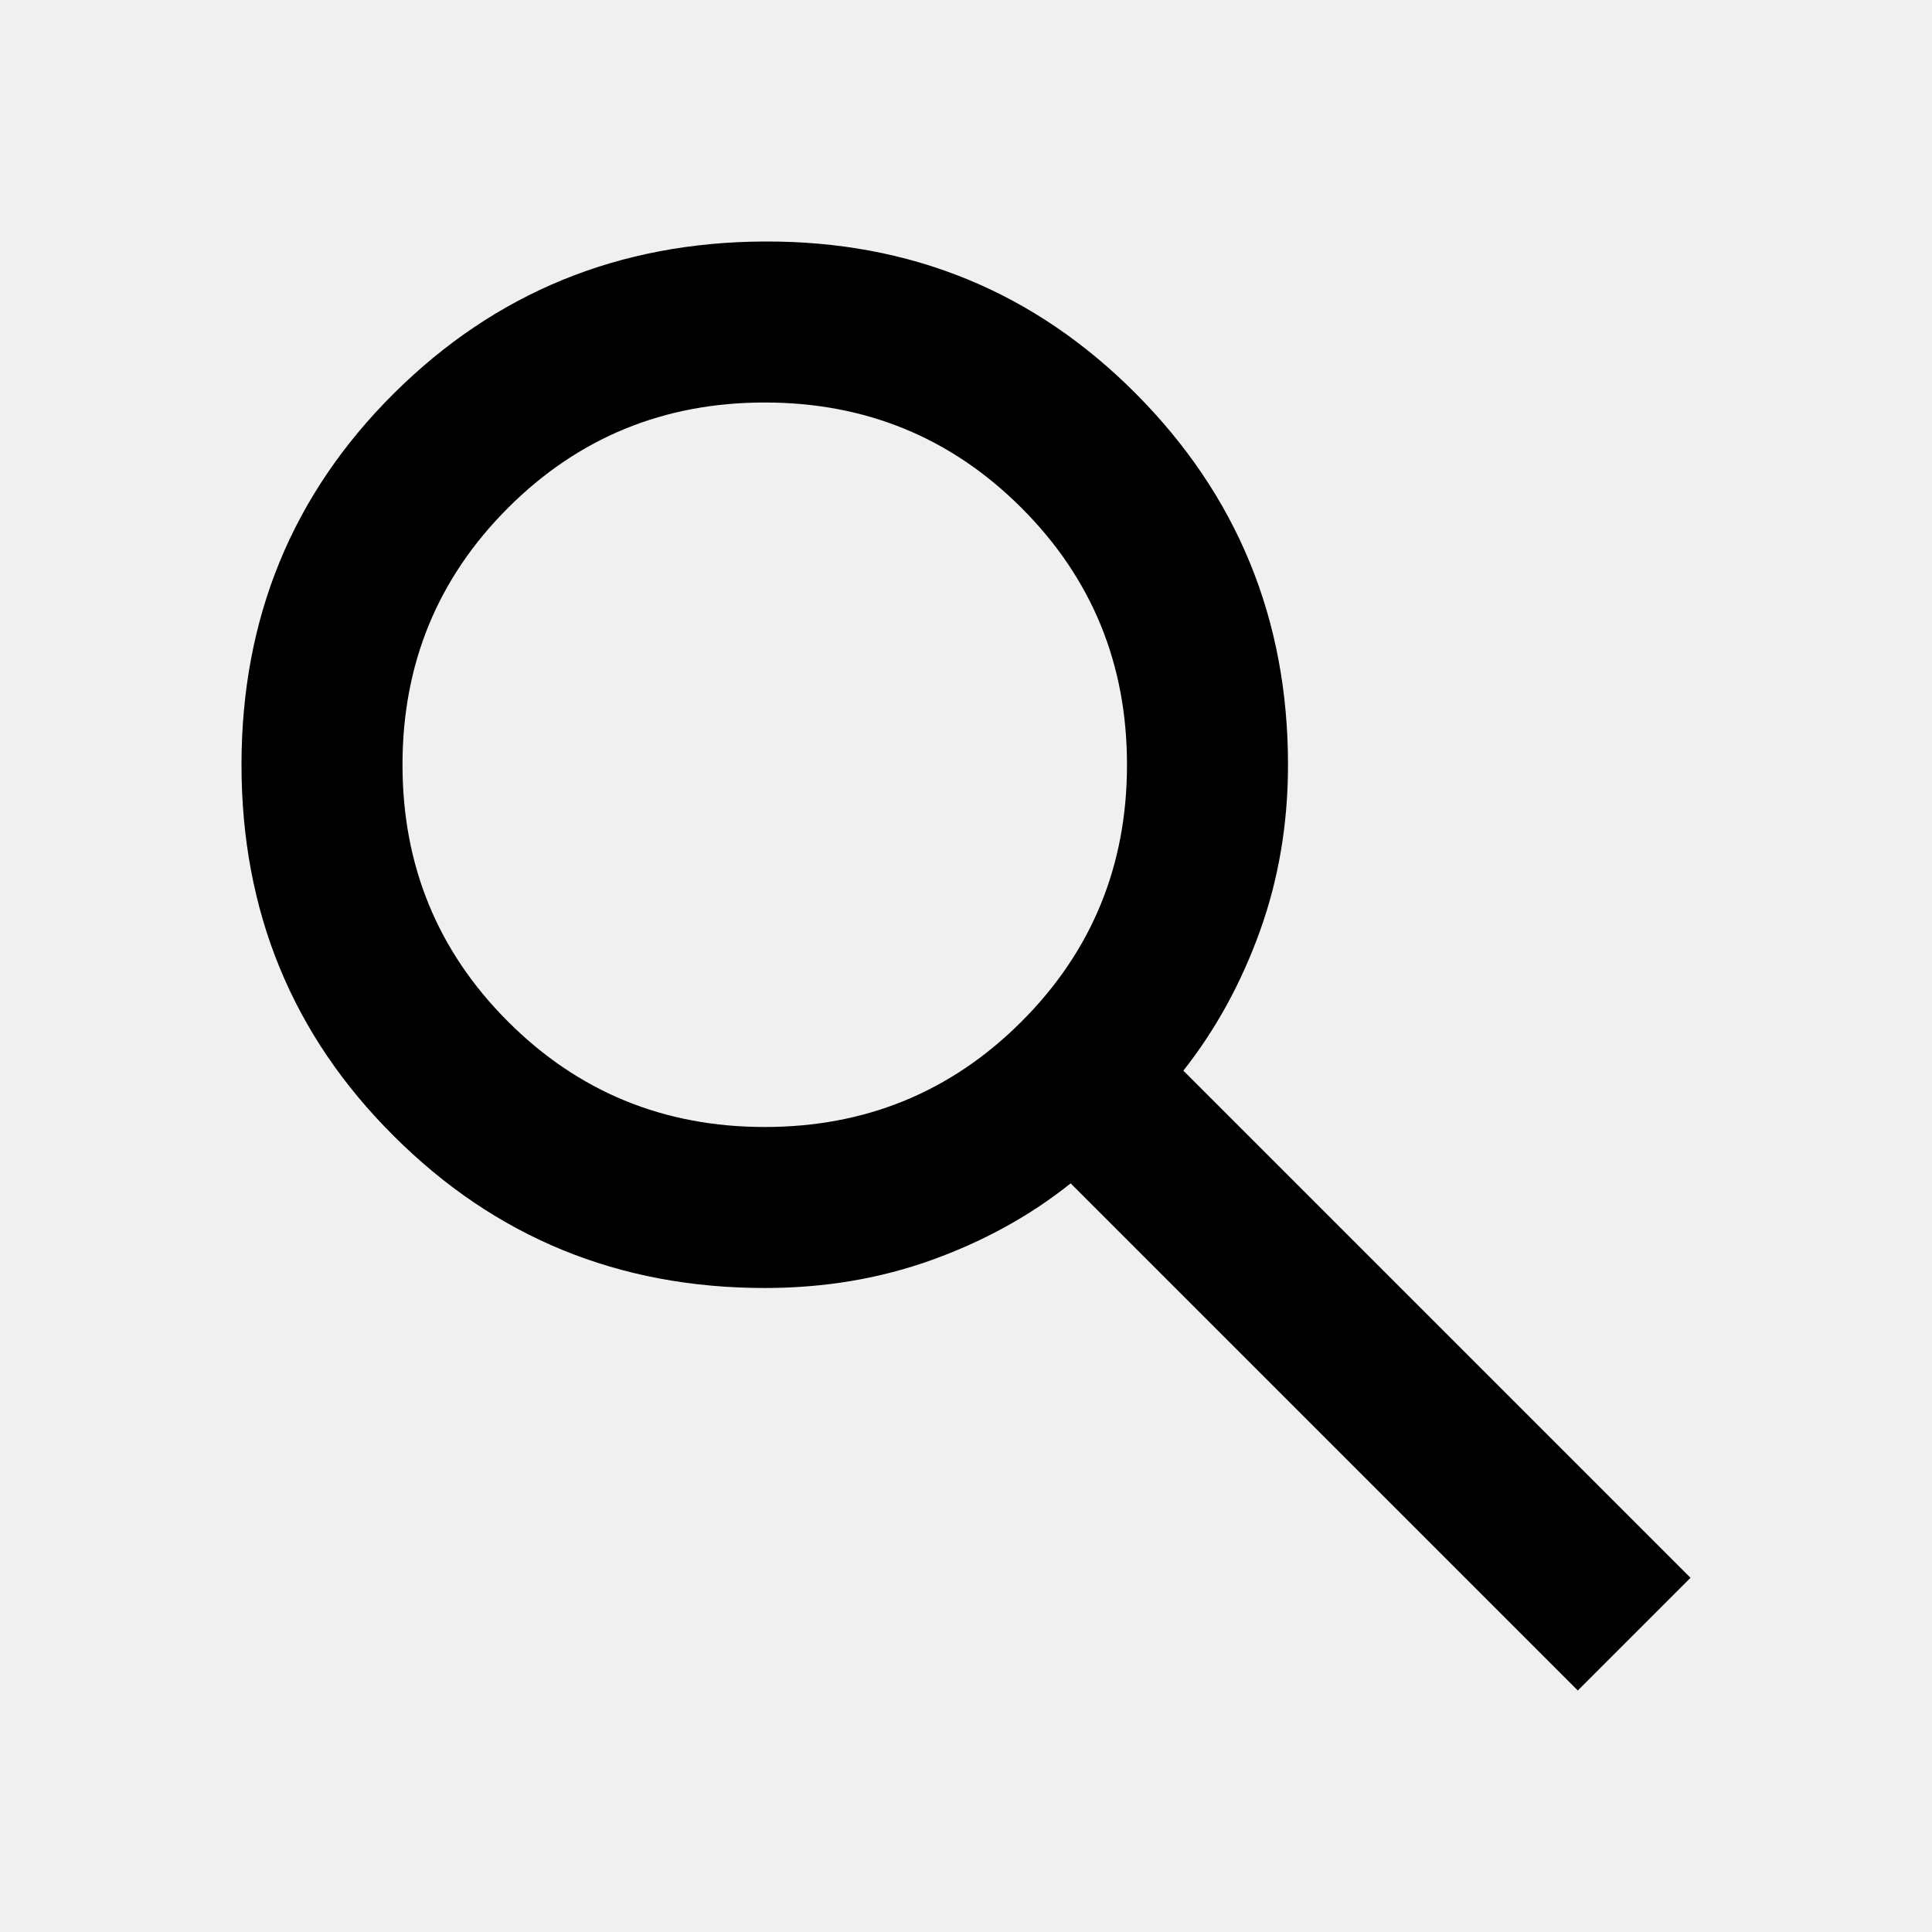
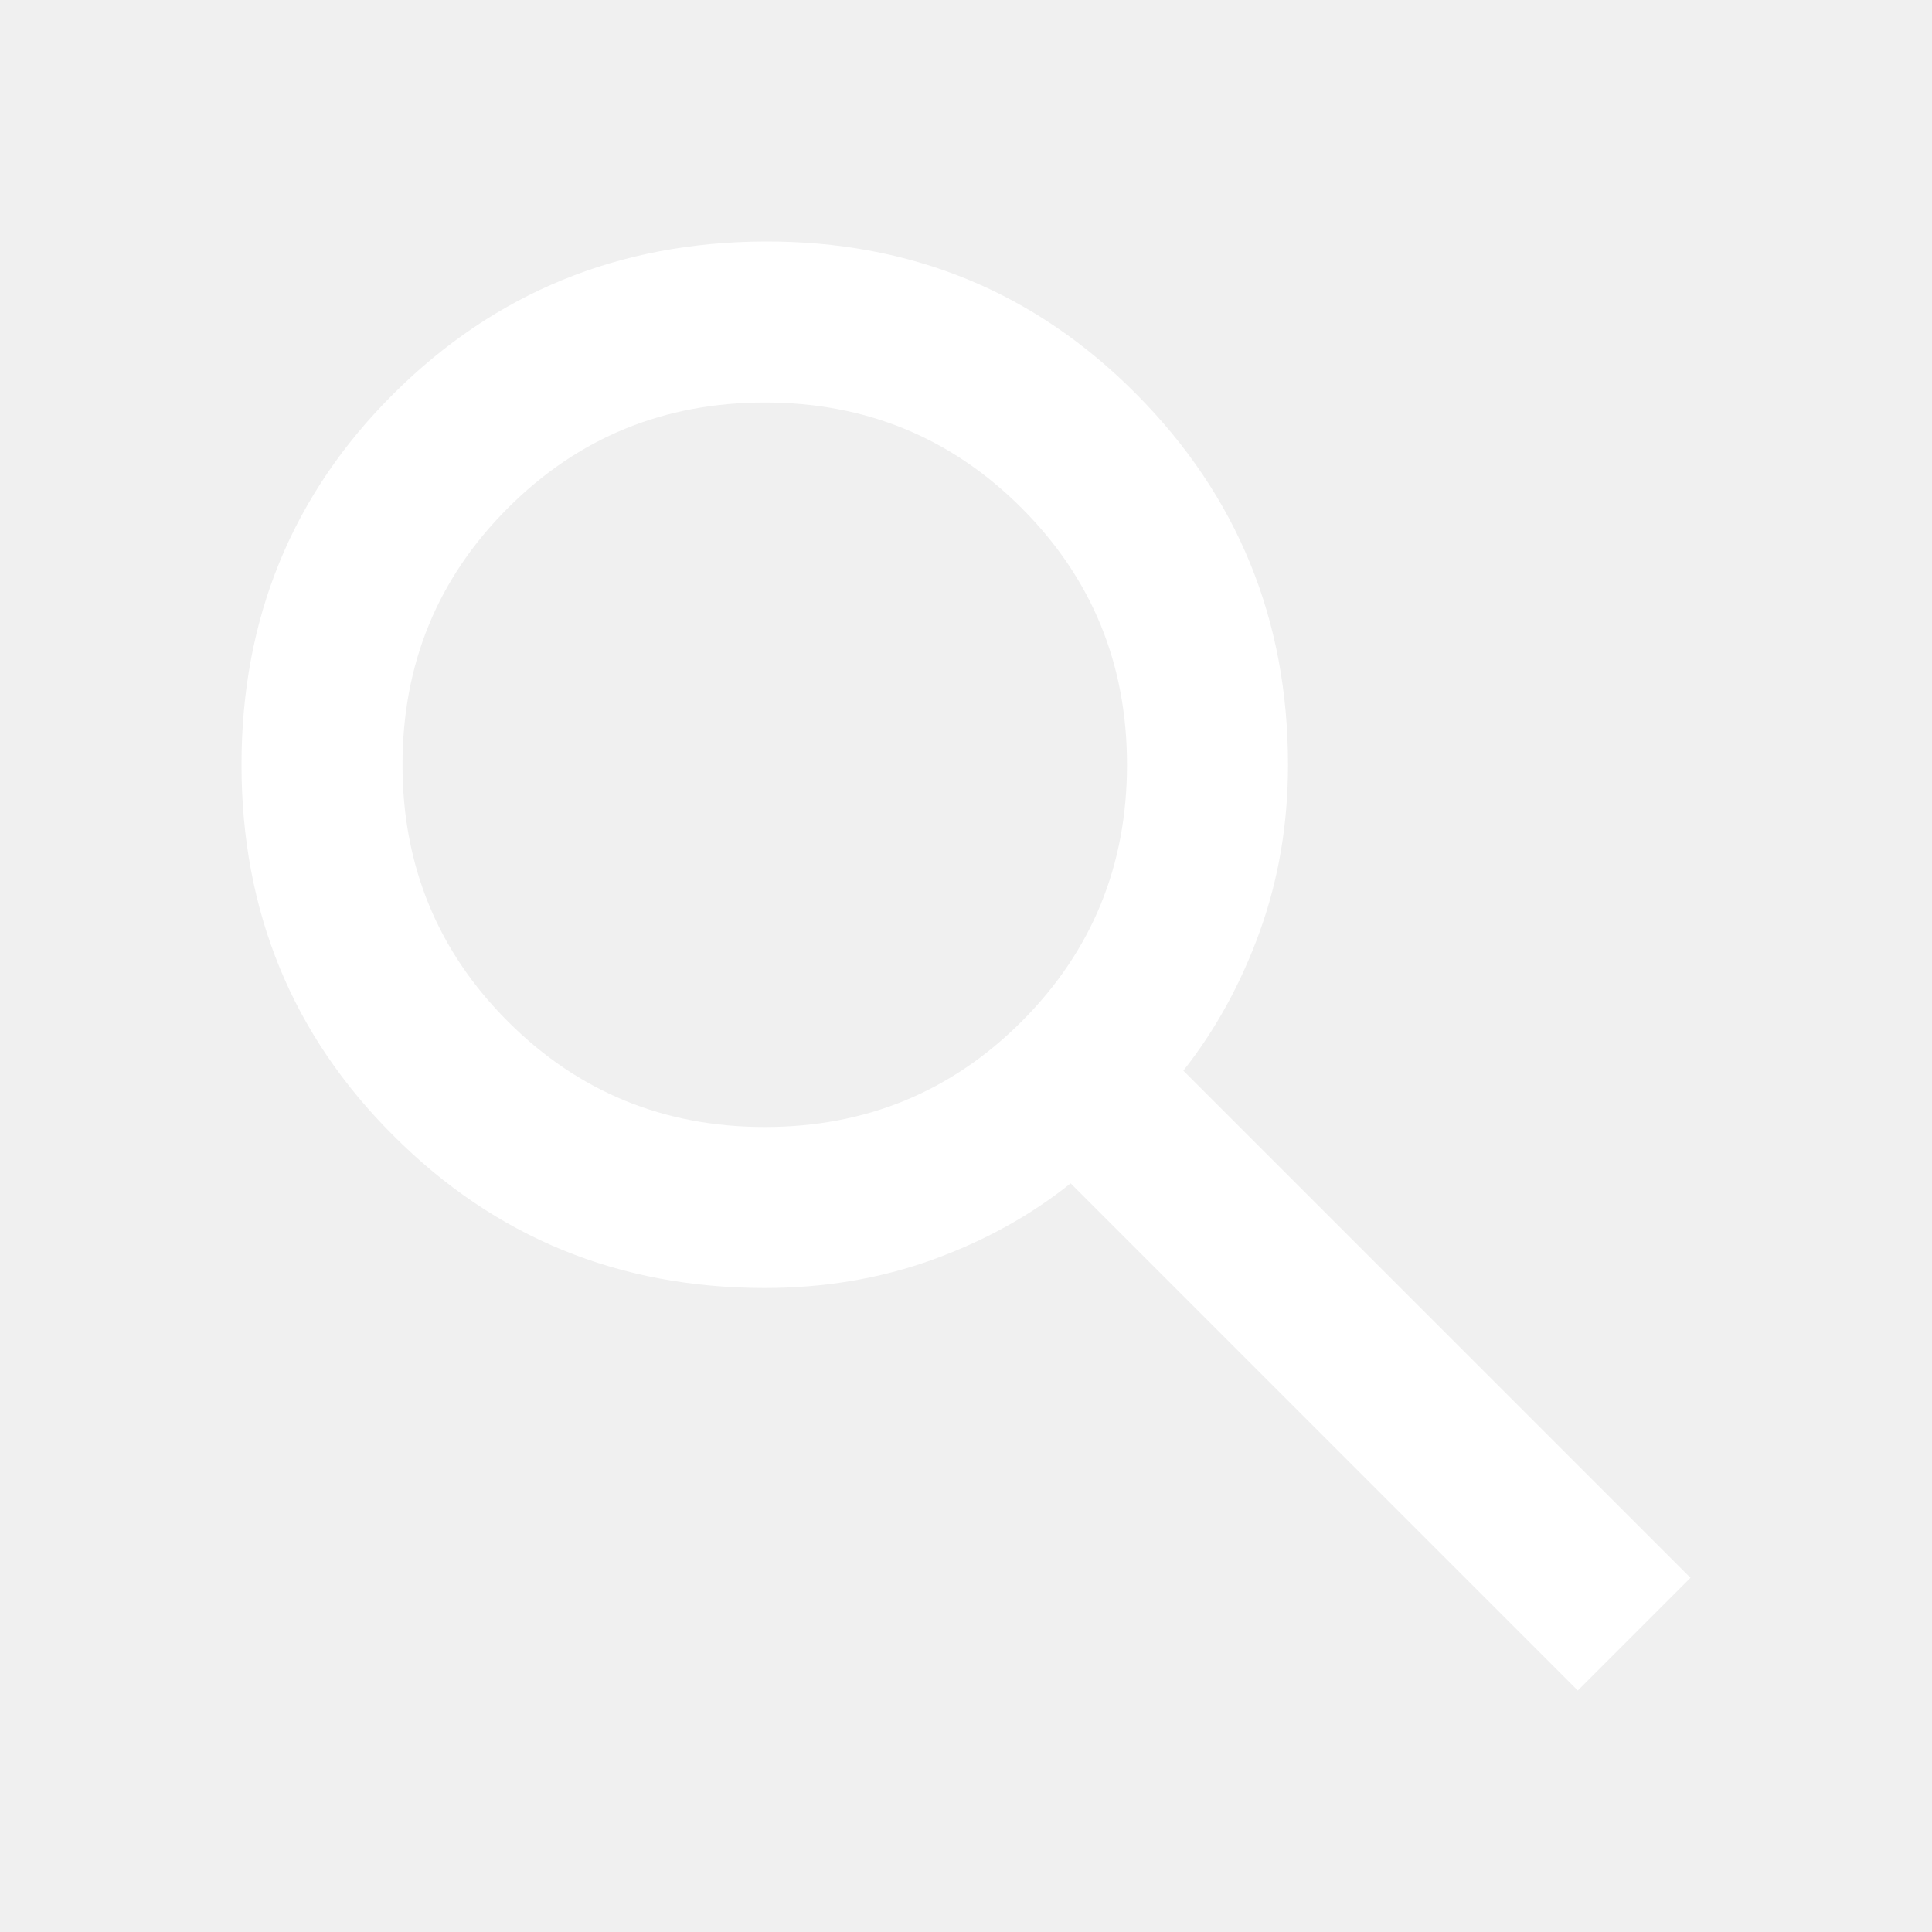
- <svg xmlns="http://www.w3.org/2000/svg" viewBox="0 0 24 24" height="24px" width="24px" fill="#000000">
+ <svg xmlns="http://www.w3.org/2000/svg" viewBox="0 0 24 24" height="24px" width="24px" fill="#FFFFFF">
  <path d="M19.6,21l-6.3-6.3q-0.75,0.6-1.72,0.95T9.5,16q-2.72,0-4.61-1.89Q3,12.23 3,9.5Q3,6.77 4.89,4.89T9.5,3t4.61,1.89T16,9.5q0,1.1-0.35,2.07T14.7,13.3L21,19.6L19.6,21ZM9.5,14q1.88,0 3.19-1.31T14,9.5T12.69,6.31T9.5,5T6.31,6.31T5,9.5t1.31,3.19T9.5,14Z" />
</svg>
